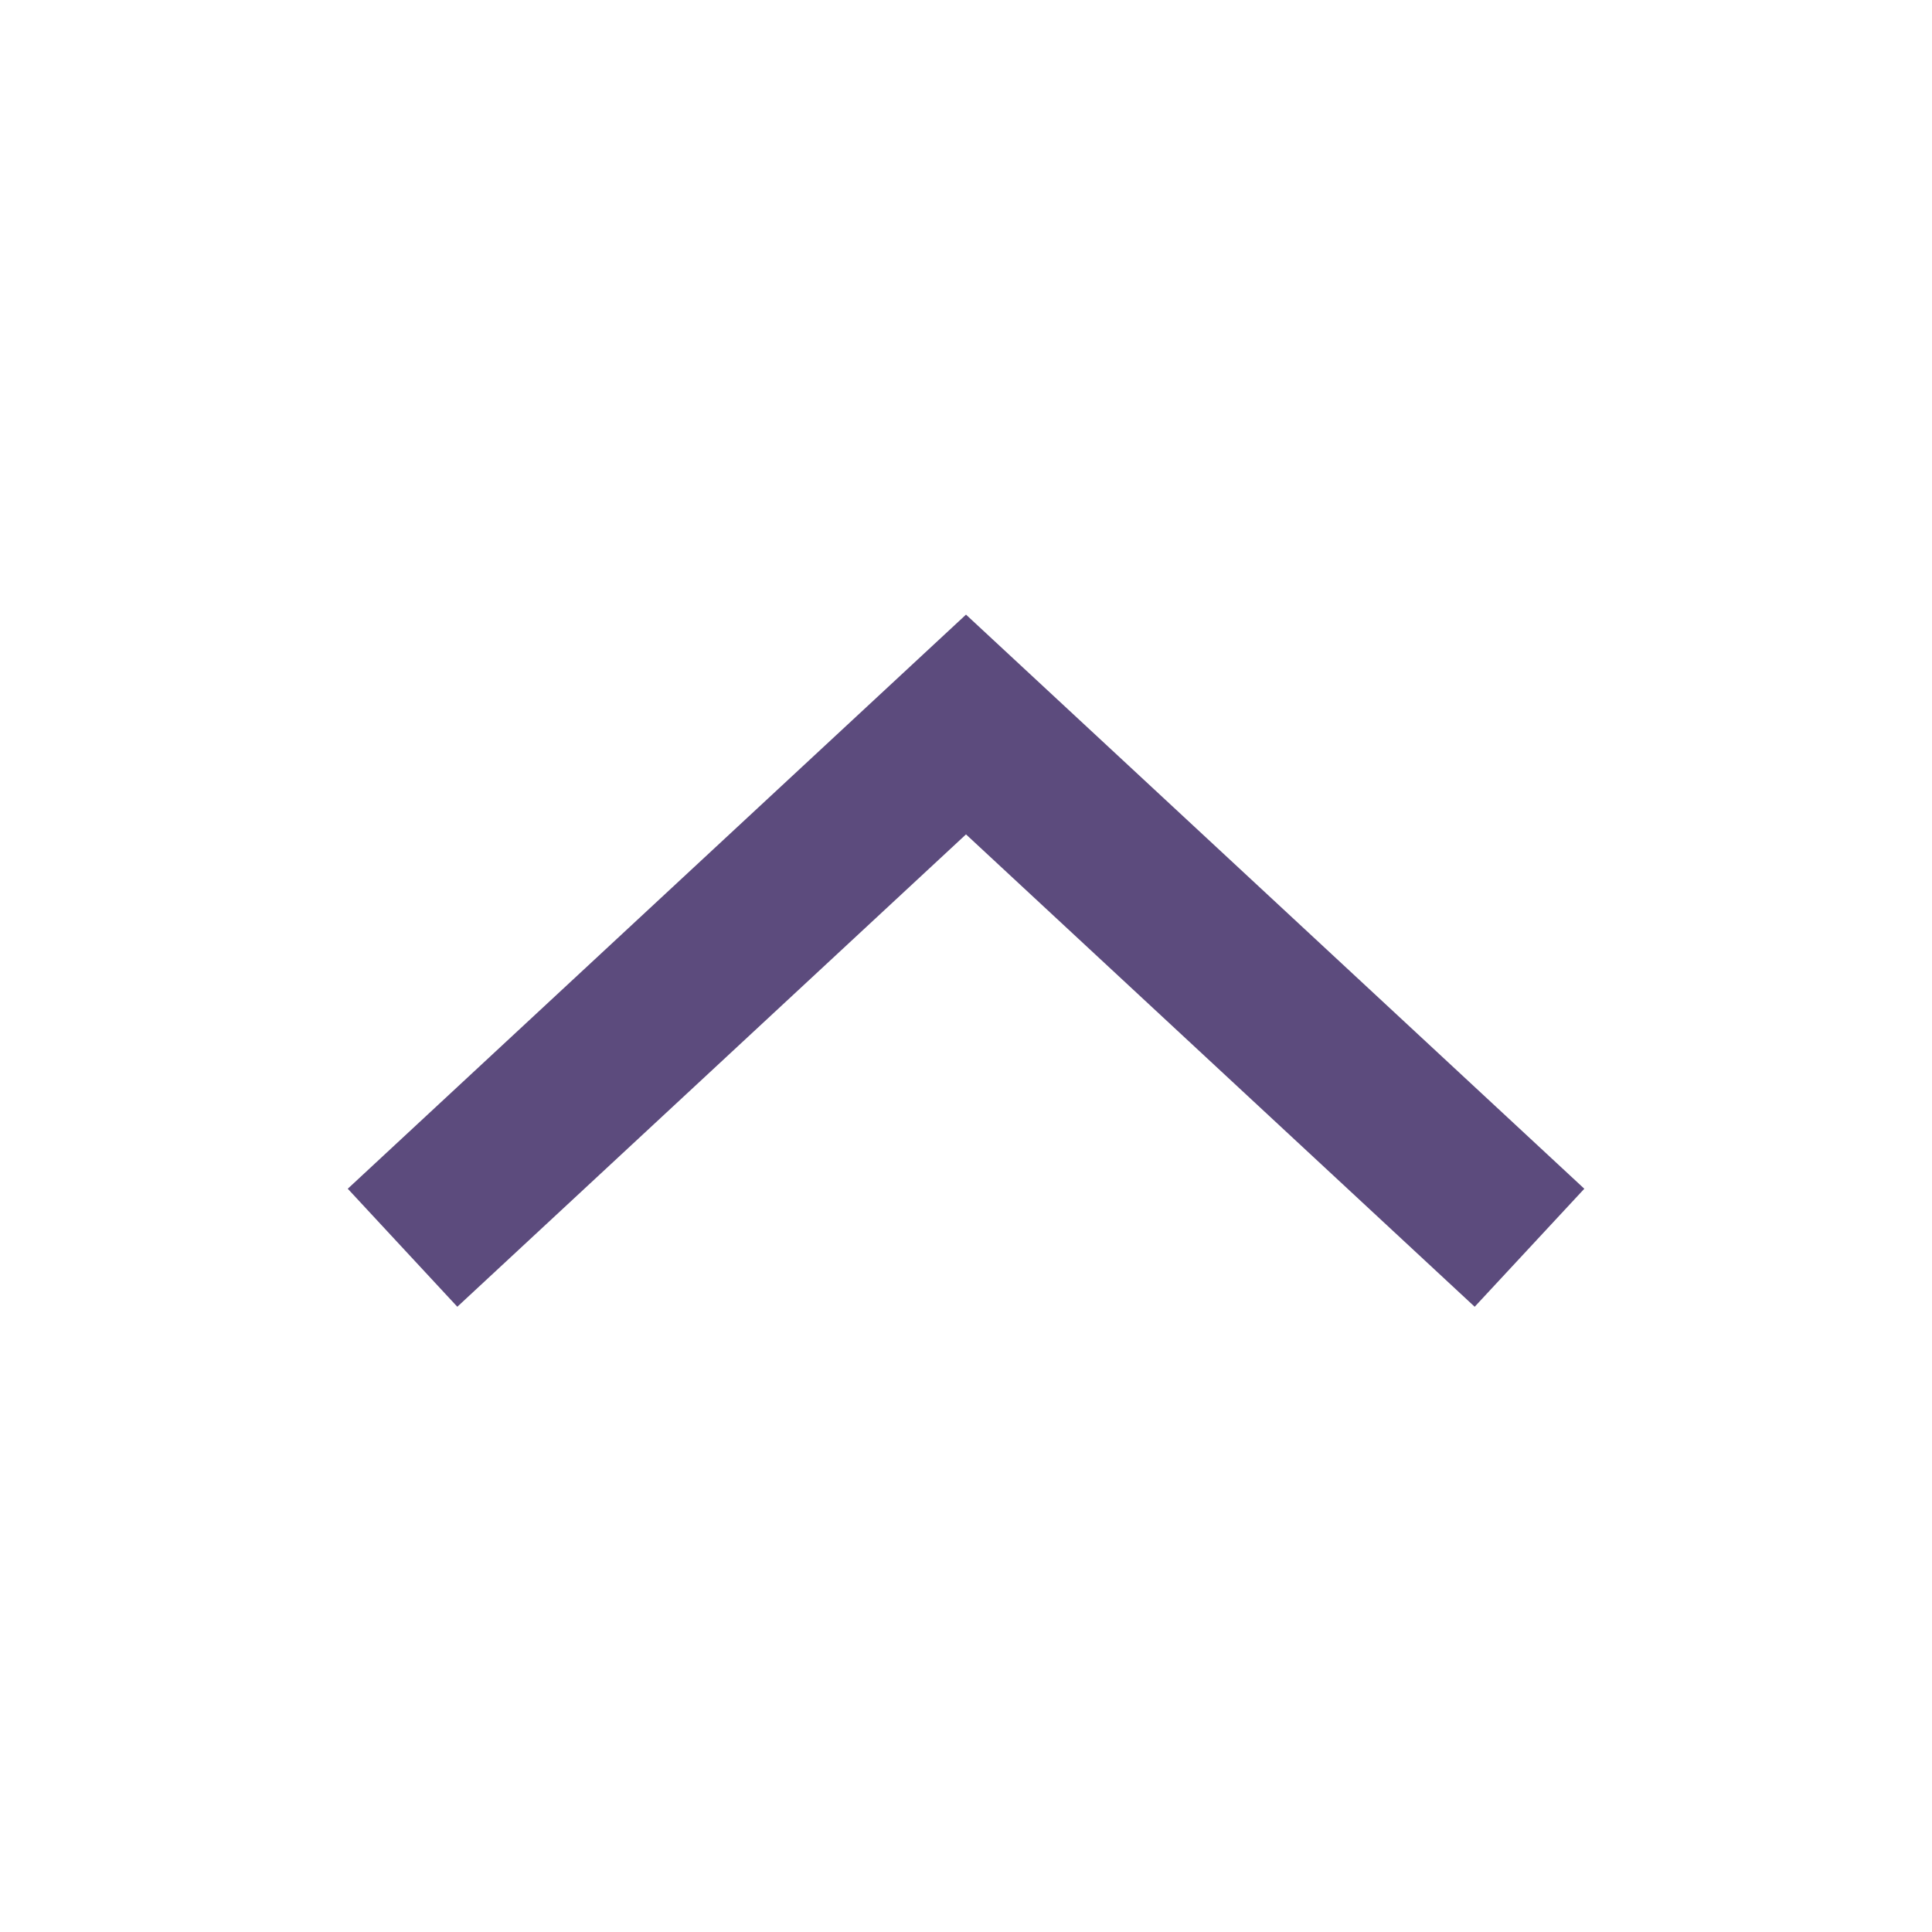
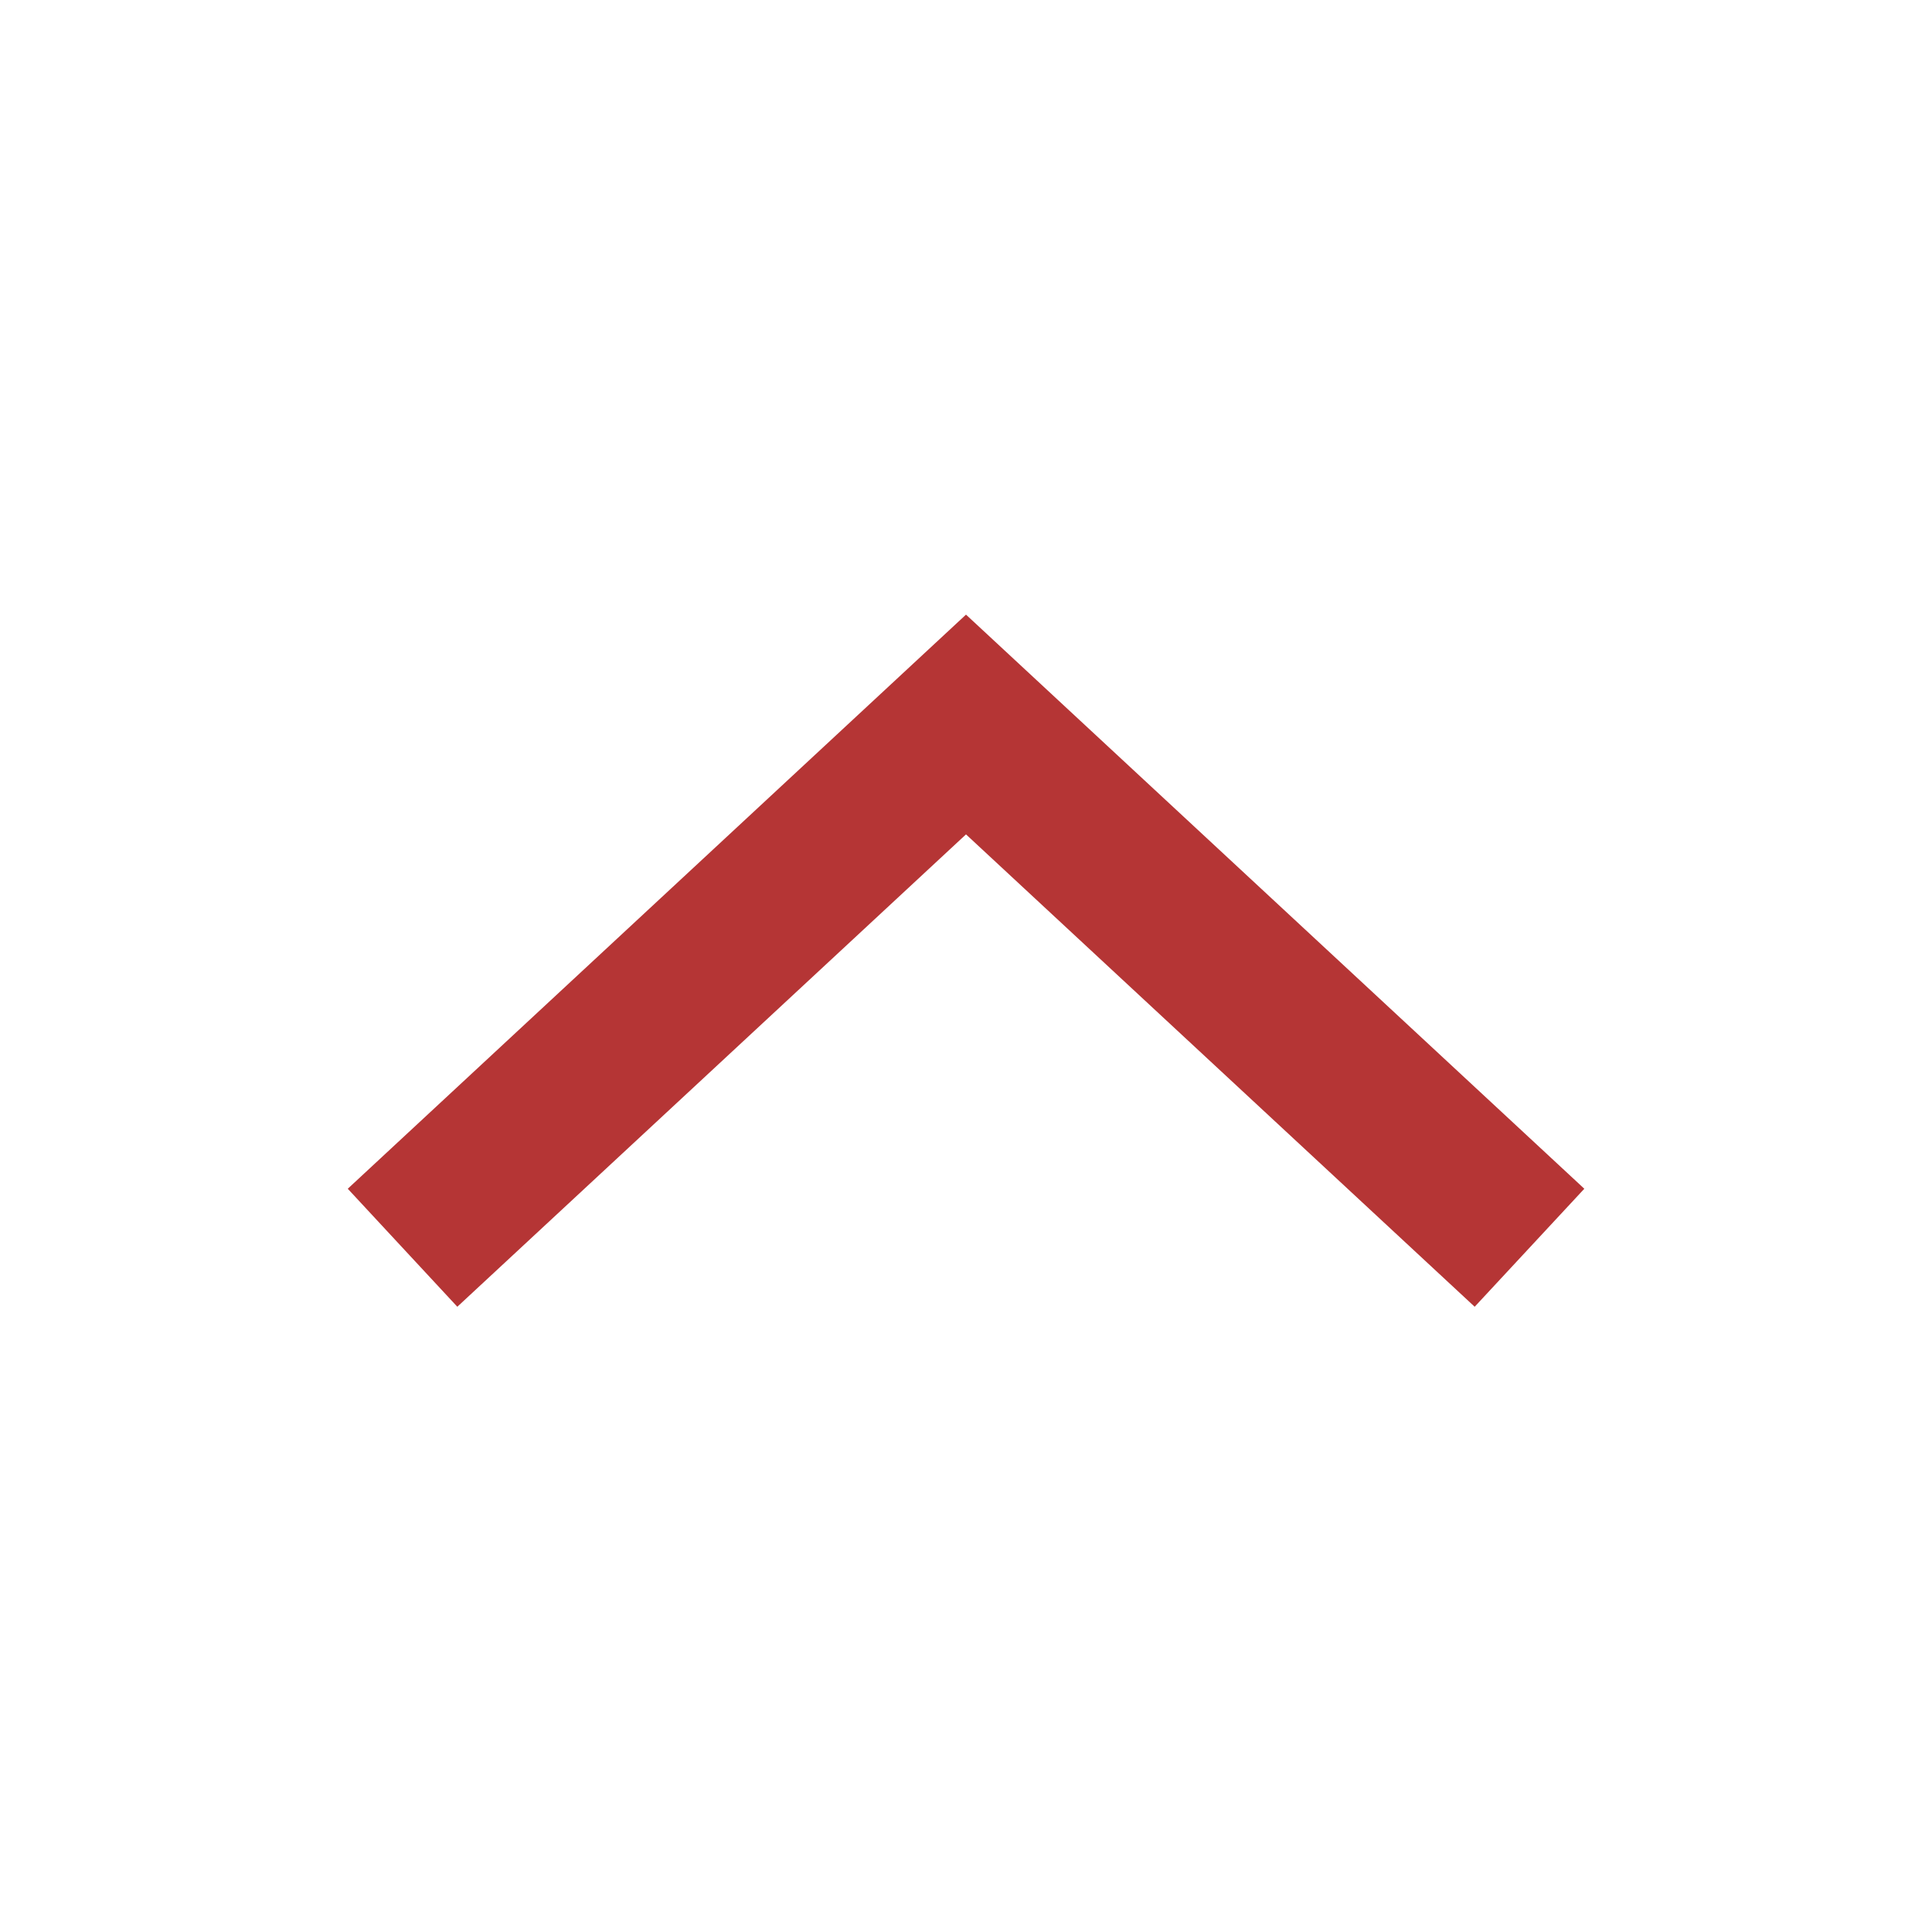
<svg xmlns="http://www.w3.org/2000/svg" width="24" height="24" viewBox="0 0 24 24">
  <defs>
    <style type="text/css">
-             .cls-1{fill:#5C4B7D}.cls-2{fill:none}
+             .cls-1{fill:#b53535}.cls-2{fill:none}
        </style>
  </defs>
  <g id="ic_arrow_drop_up" transform="rotate(180 12 12)">
    <g id="Group_8822" data-name="Group 8822">
      <path id="Path_18879" d="M12 16.365L4.319 9.233l1.362-1.466L12 13.635l6.319-5.868 1.361 1.466z" class="cls-1" data-name="Path 18879" />
    </g>
    <path id="Rectangle_4407" d="M0 0h24v24H0z" class="cls-2" data-name="Rectangle 4407" />
  </g>
</svg>
